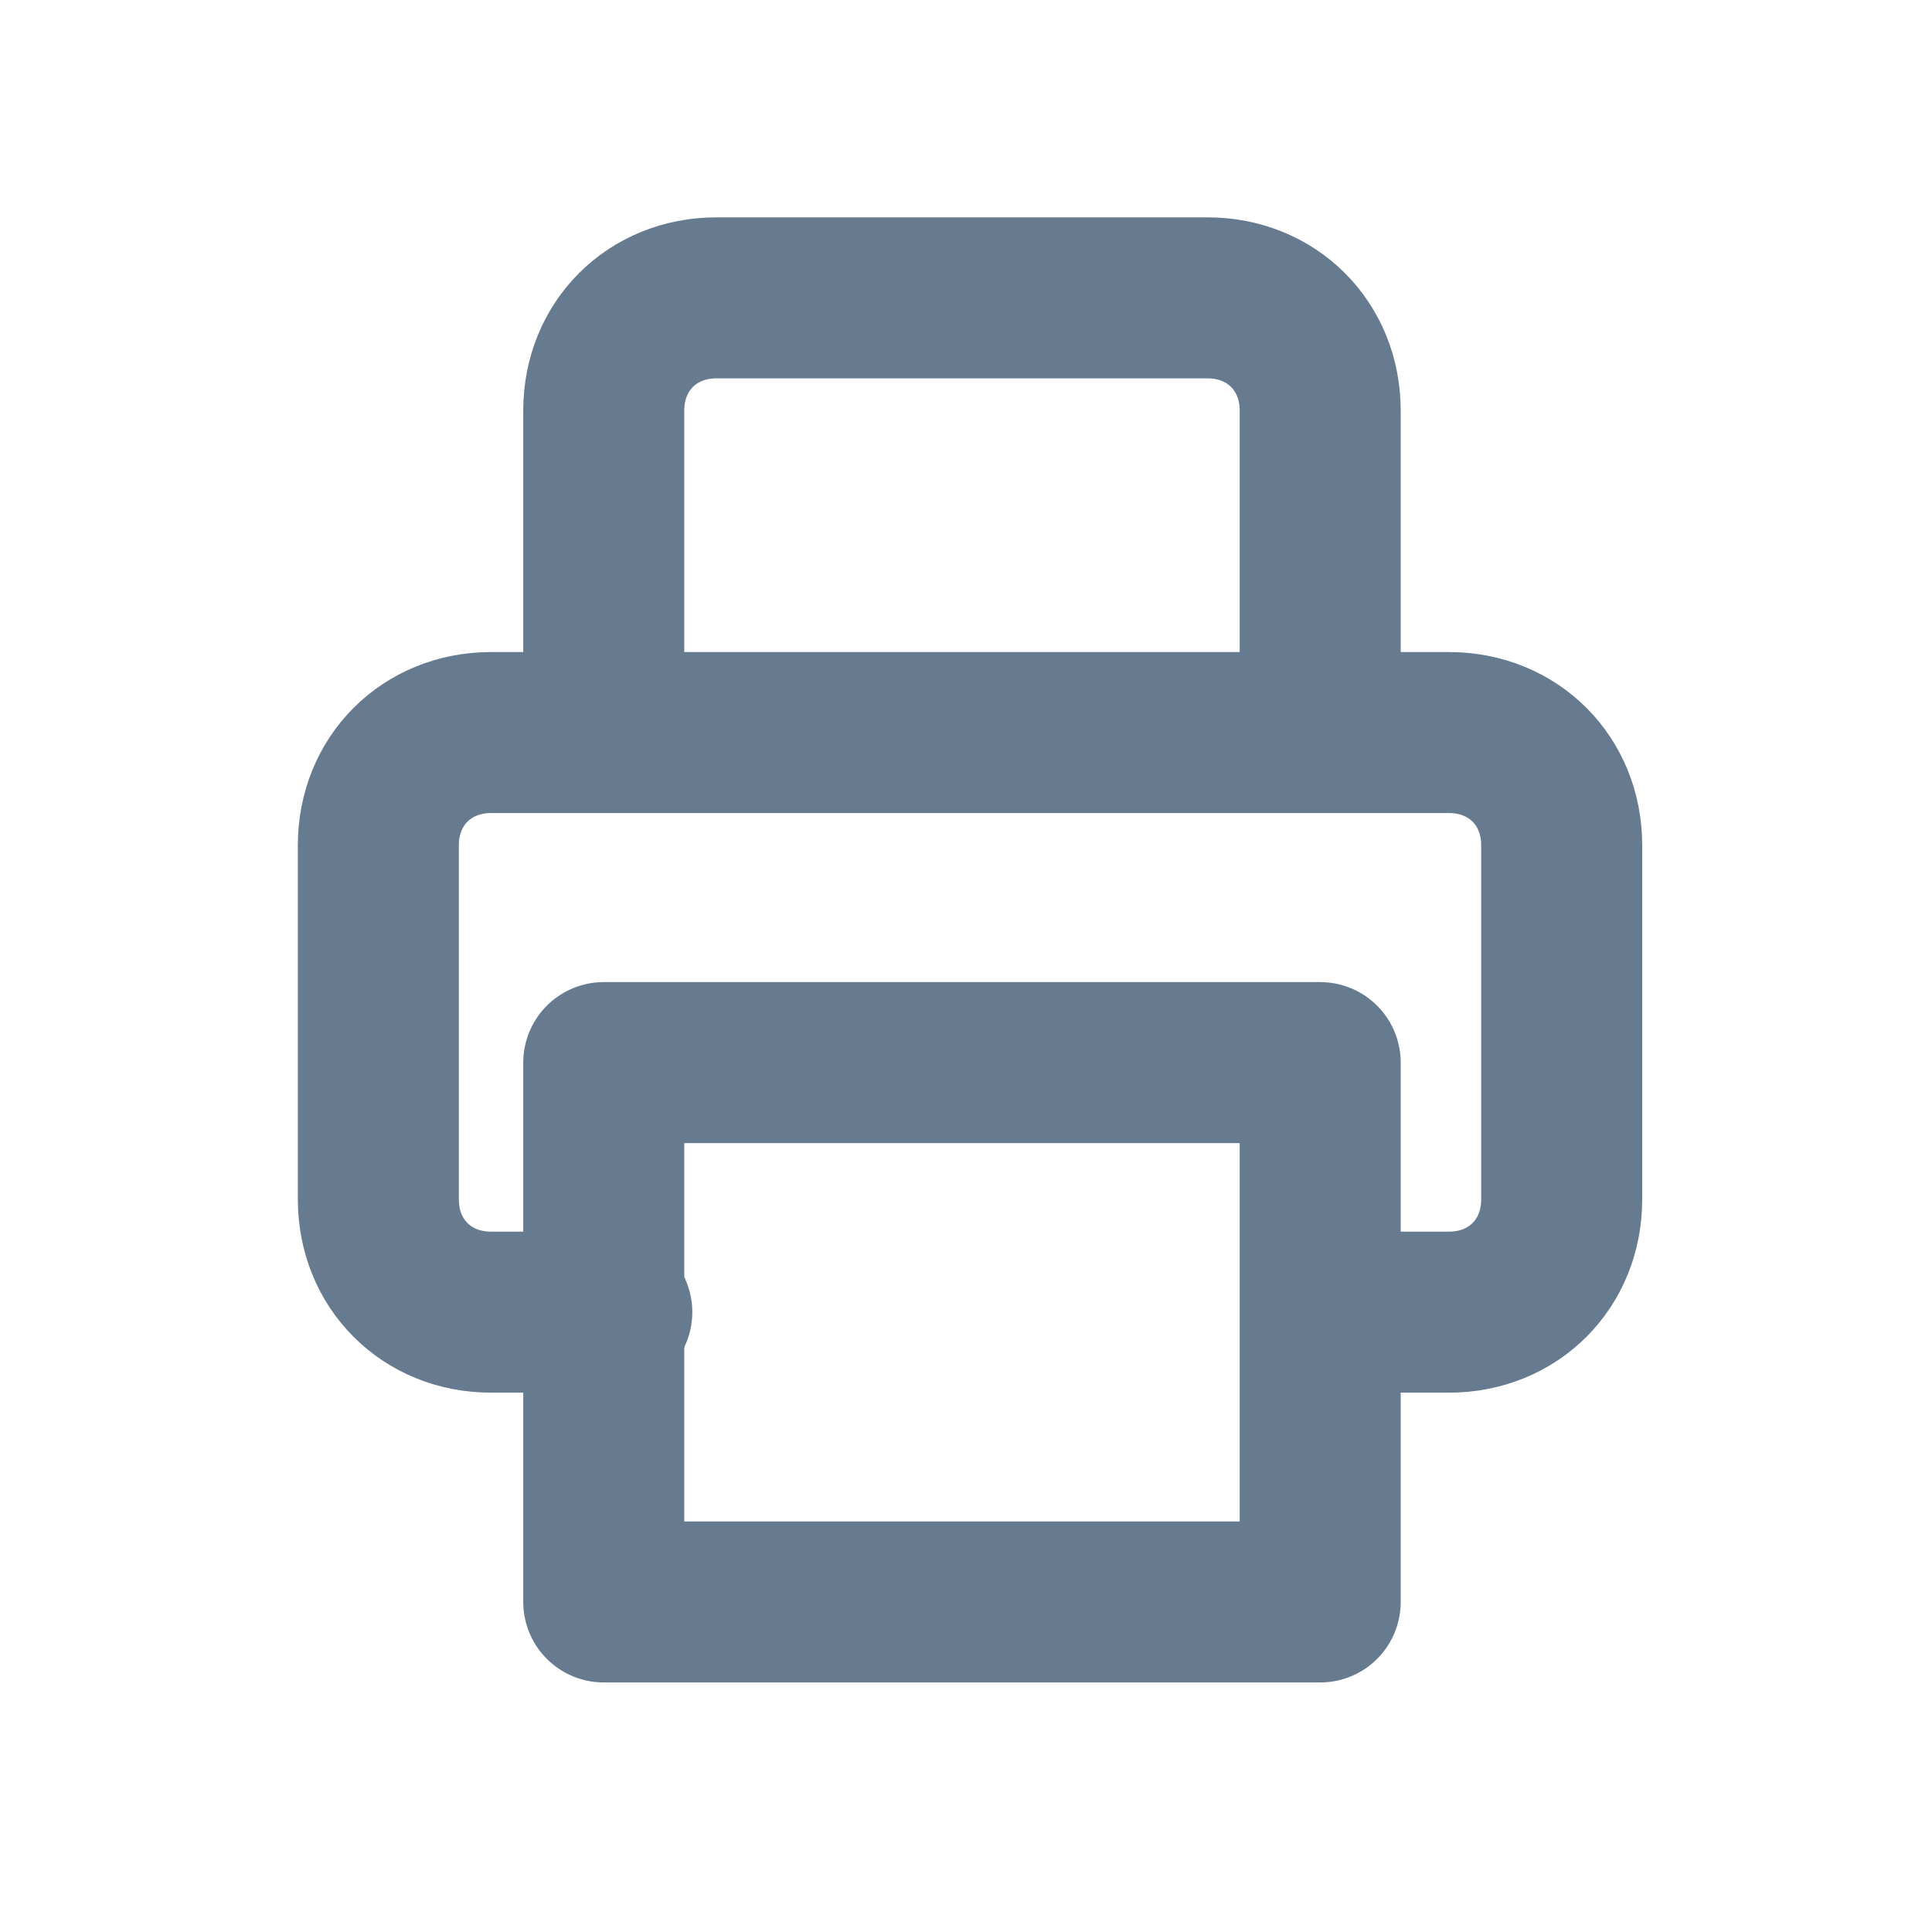
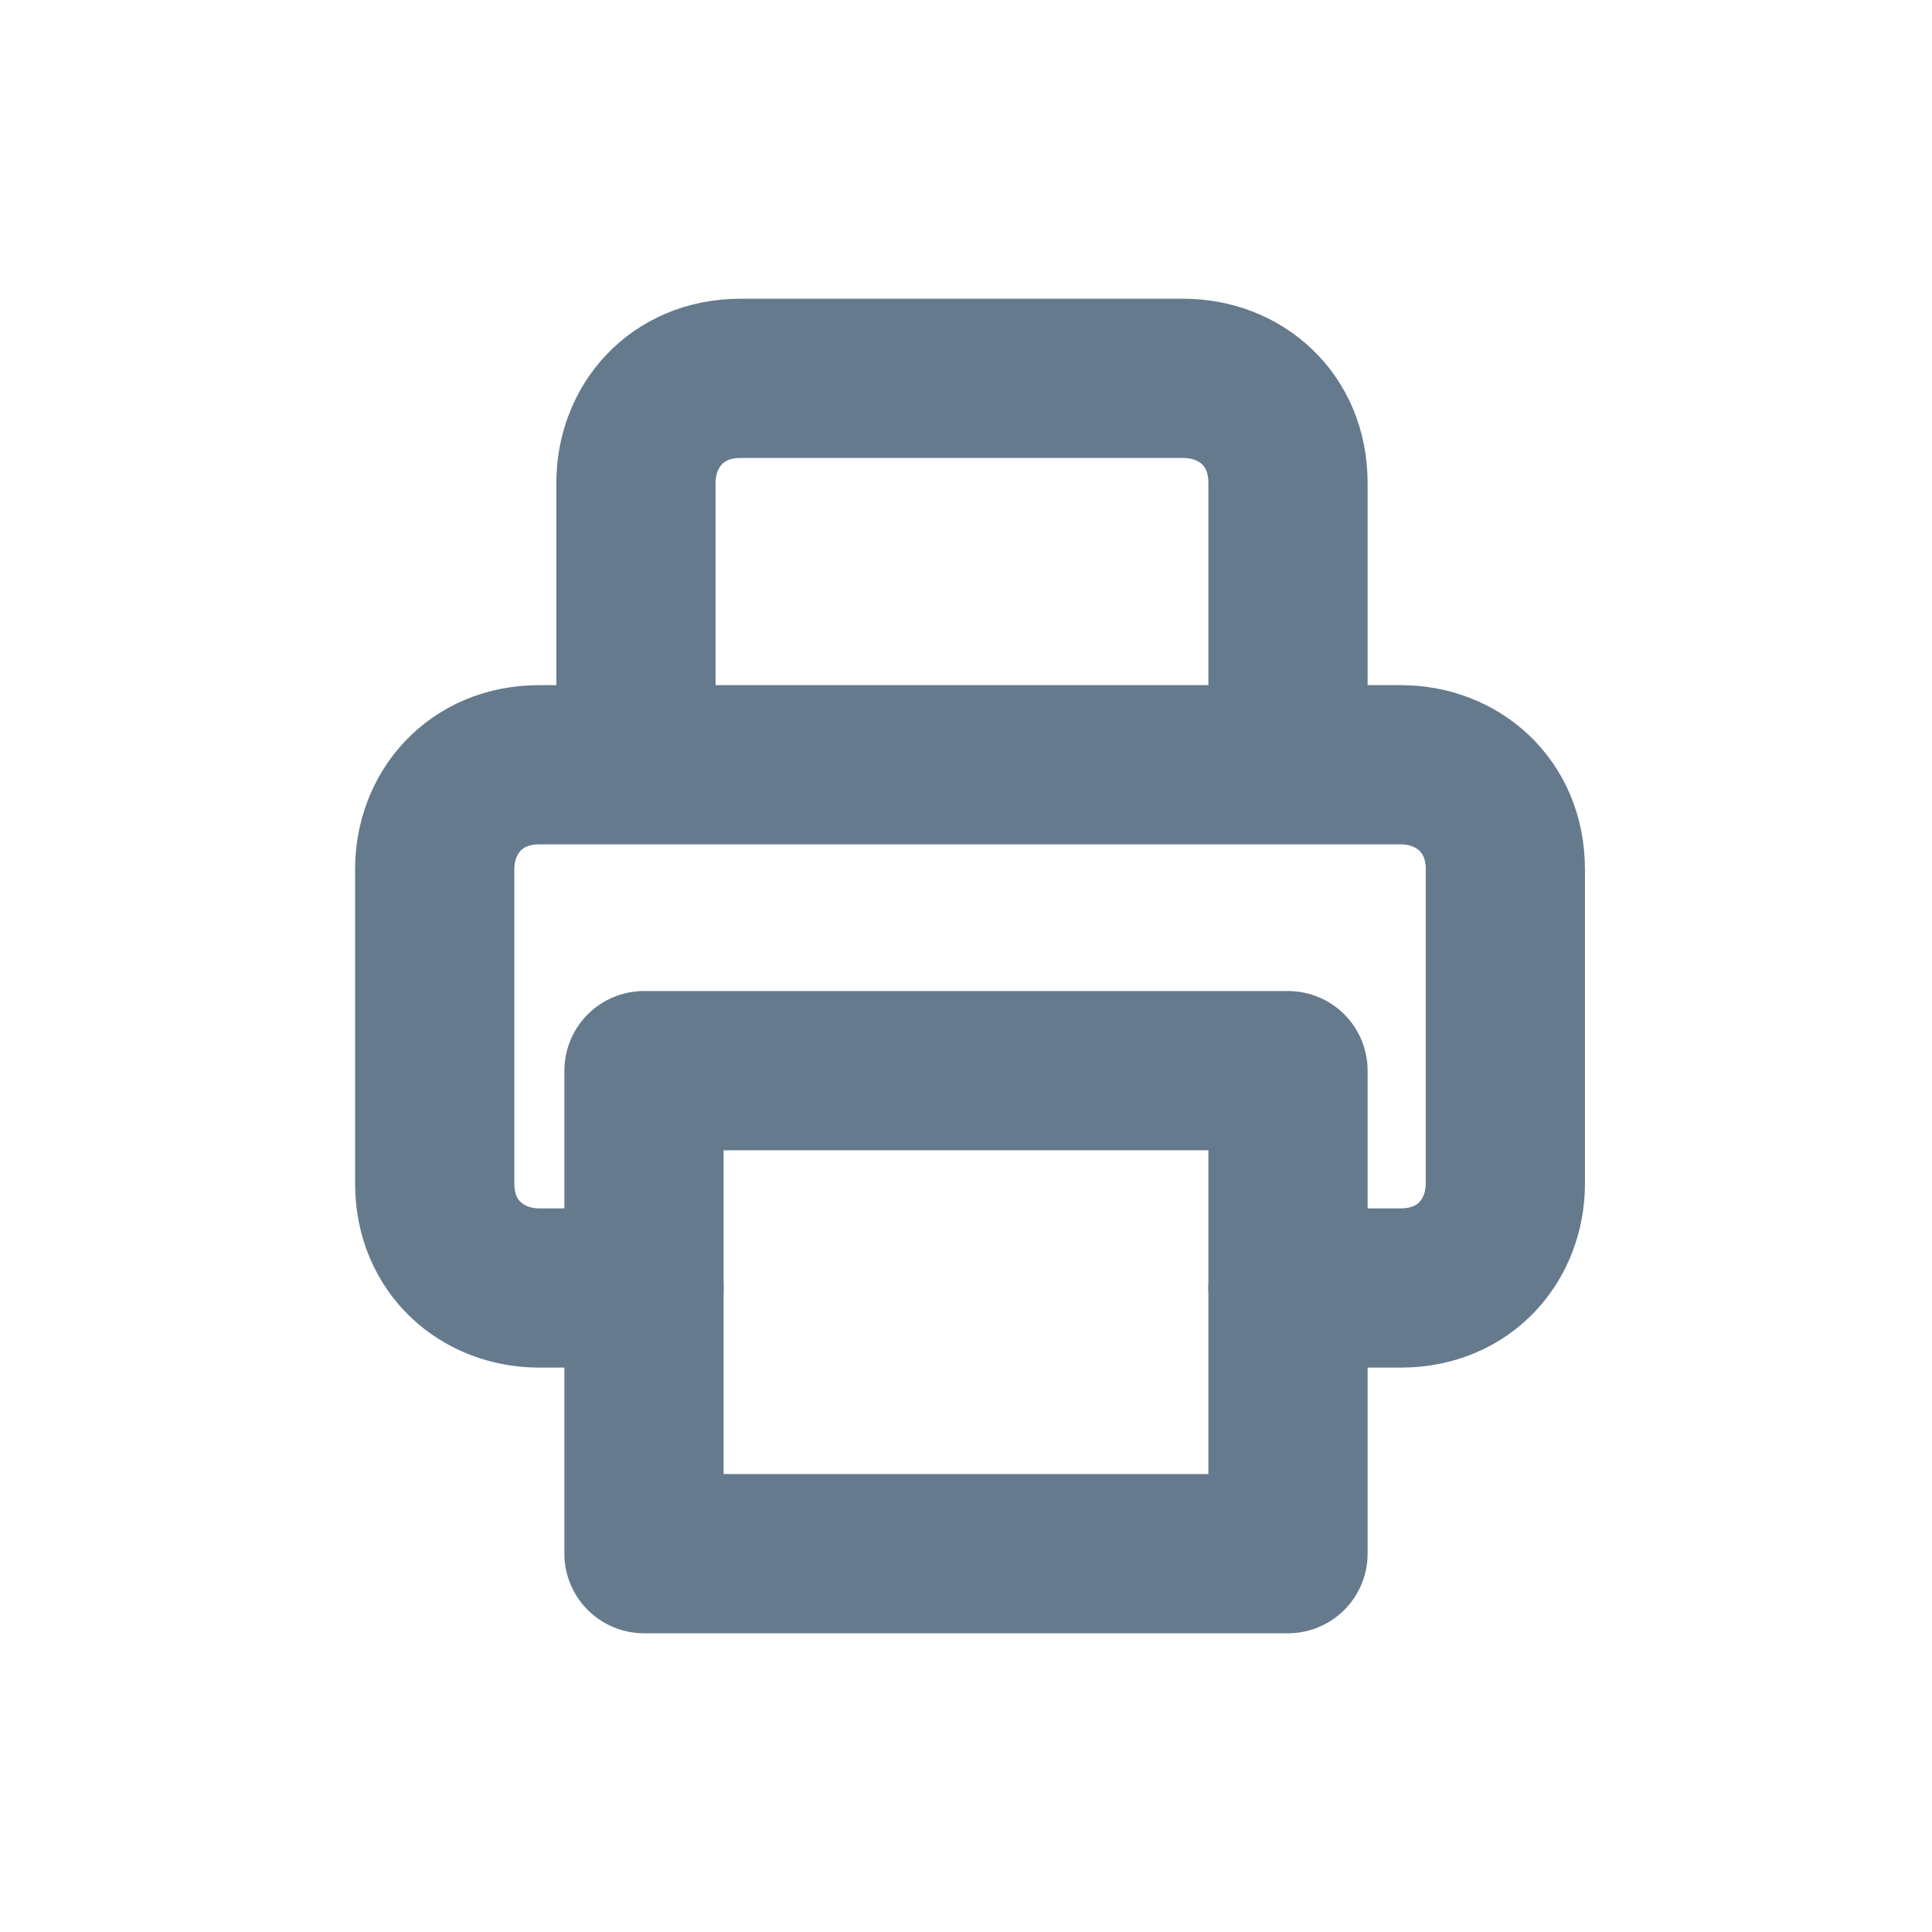
<svg xmlns="http://www.w3.org/2000/svg" version="1.1" id="圖層_1" x="0px" y="0px" viewBox="0 0 24 24" style="enable-background:new 0 0 24 24;" xml:space="preserve">
  <style type="text/css">
- 	.st0{fill:none;stroke:#667A90;stroke-width:2;stroke-linecap:round;stroke-linejoin:round;stroke-miterlimit:10;}
+ 	.st0{fill:none;stroke:#667A8E;stroke-width:1.978;stroke-linecap:round;stroke-linejoin:round;stroke-miterlimit:10;}
</style>
-   <path class="st0" d="M16.5,16.3h1.5c0.8,0,1.4-0.6,1.4-1.4v-4.4c0-0.8-0.6-1.4-1.4-1.4H6.1c-0.8,0-1.4,0.6-1.4,1.4v4.4  c0,0.8,0.6,1.4,1.4,1.4h1.5" />
-   <path class="st0" d="M7.5,8.7V5.1c0-0.8,0.6-1.4,1.4-1.4H15c0.8,0,1.4,0.6,1.4,1.4v3.7" />
-   <rect x="7.5" y="13.2" class="st0" width="8.9" height="6.7" />
+   <path class="st0" d="M8,16H6.7c-0.7,0-1.3-0.5-1.3-1.3v-3.9c0-0.7,0.5-1.3,1.3-1.3h10.7c0.7,0,1.3,0.5,1.3,1.3v3.9  c0,0.7-0.5,1.3-1.3,1.3H16" />
+   <path class="st0" d="M7.9,9.2V6c0-0.7,0.5-1.3,1.3-1.3h5.5c0.7,0,1.3,0.5,1.3,1.3v3.3" />
+   <rect x="8" y="13.3" class="st0" width="8" height="6" />
</svg>
